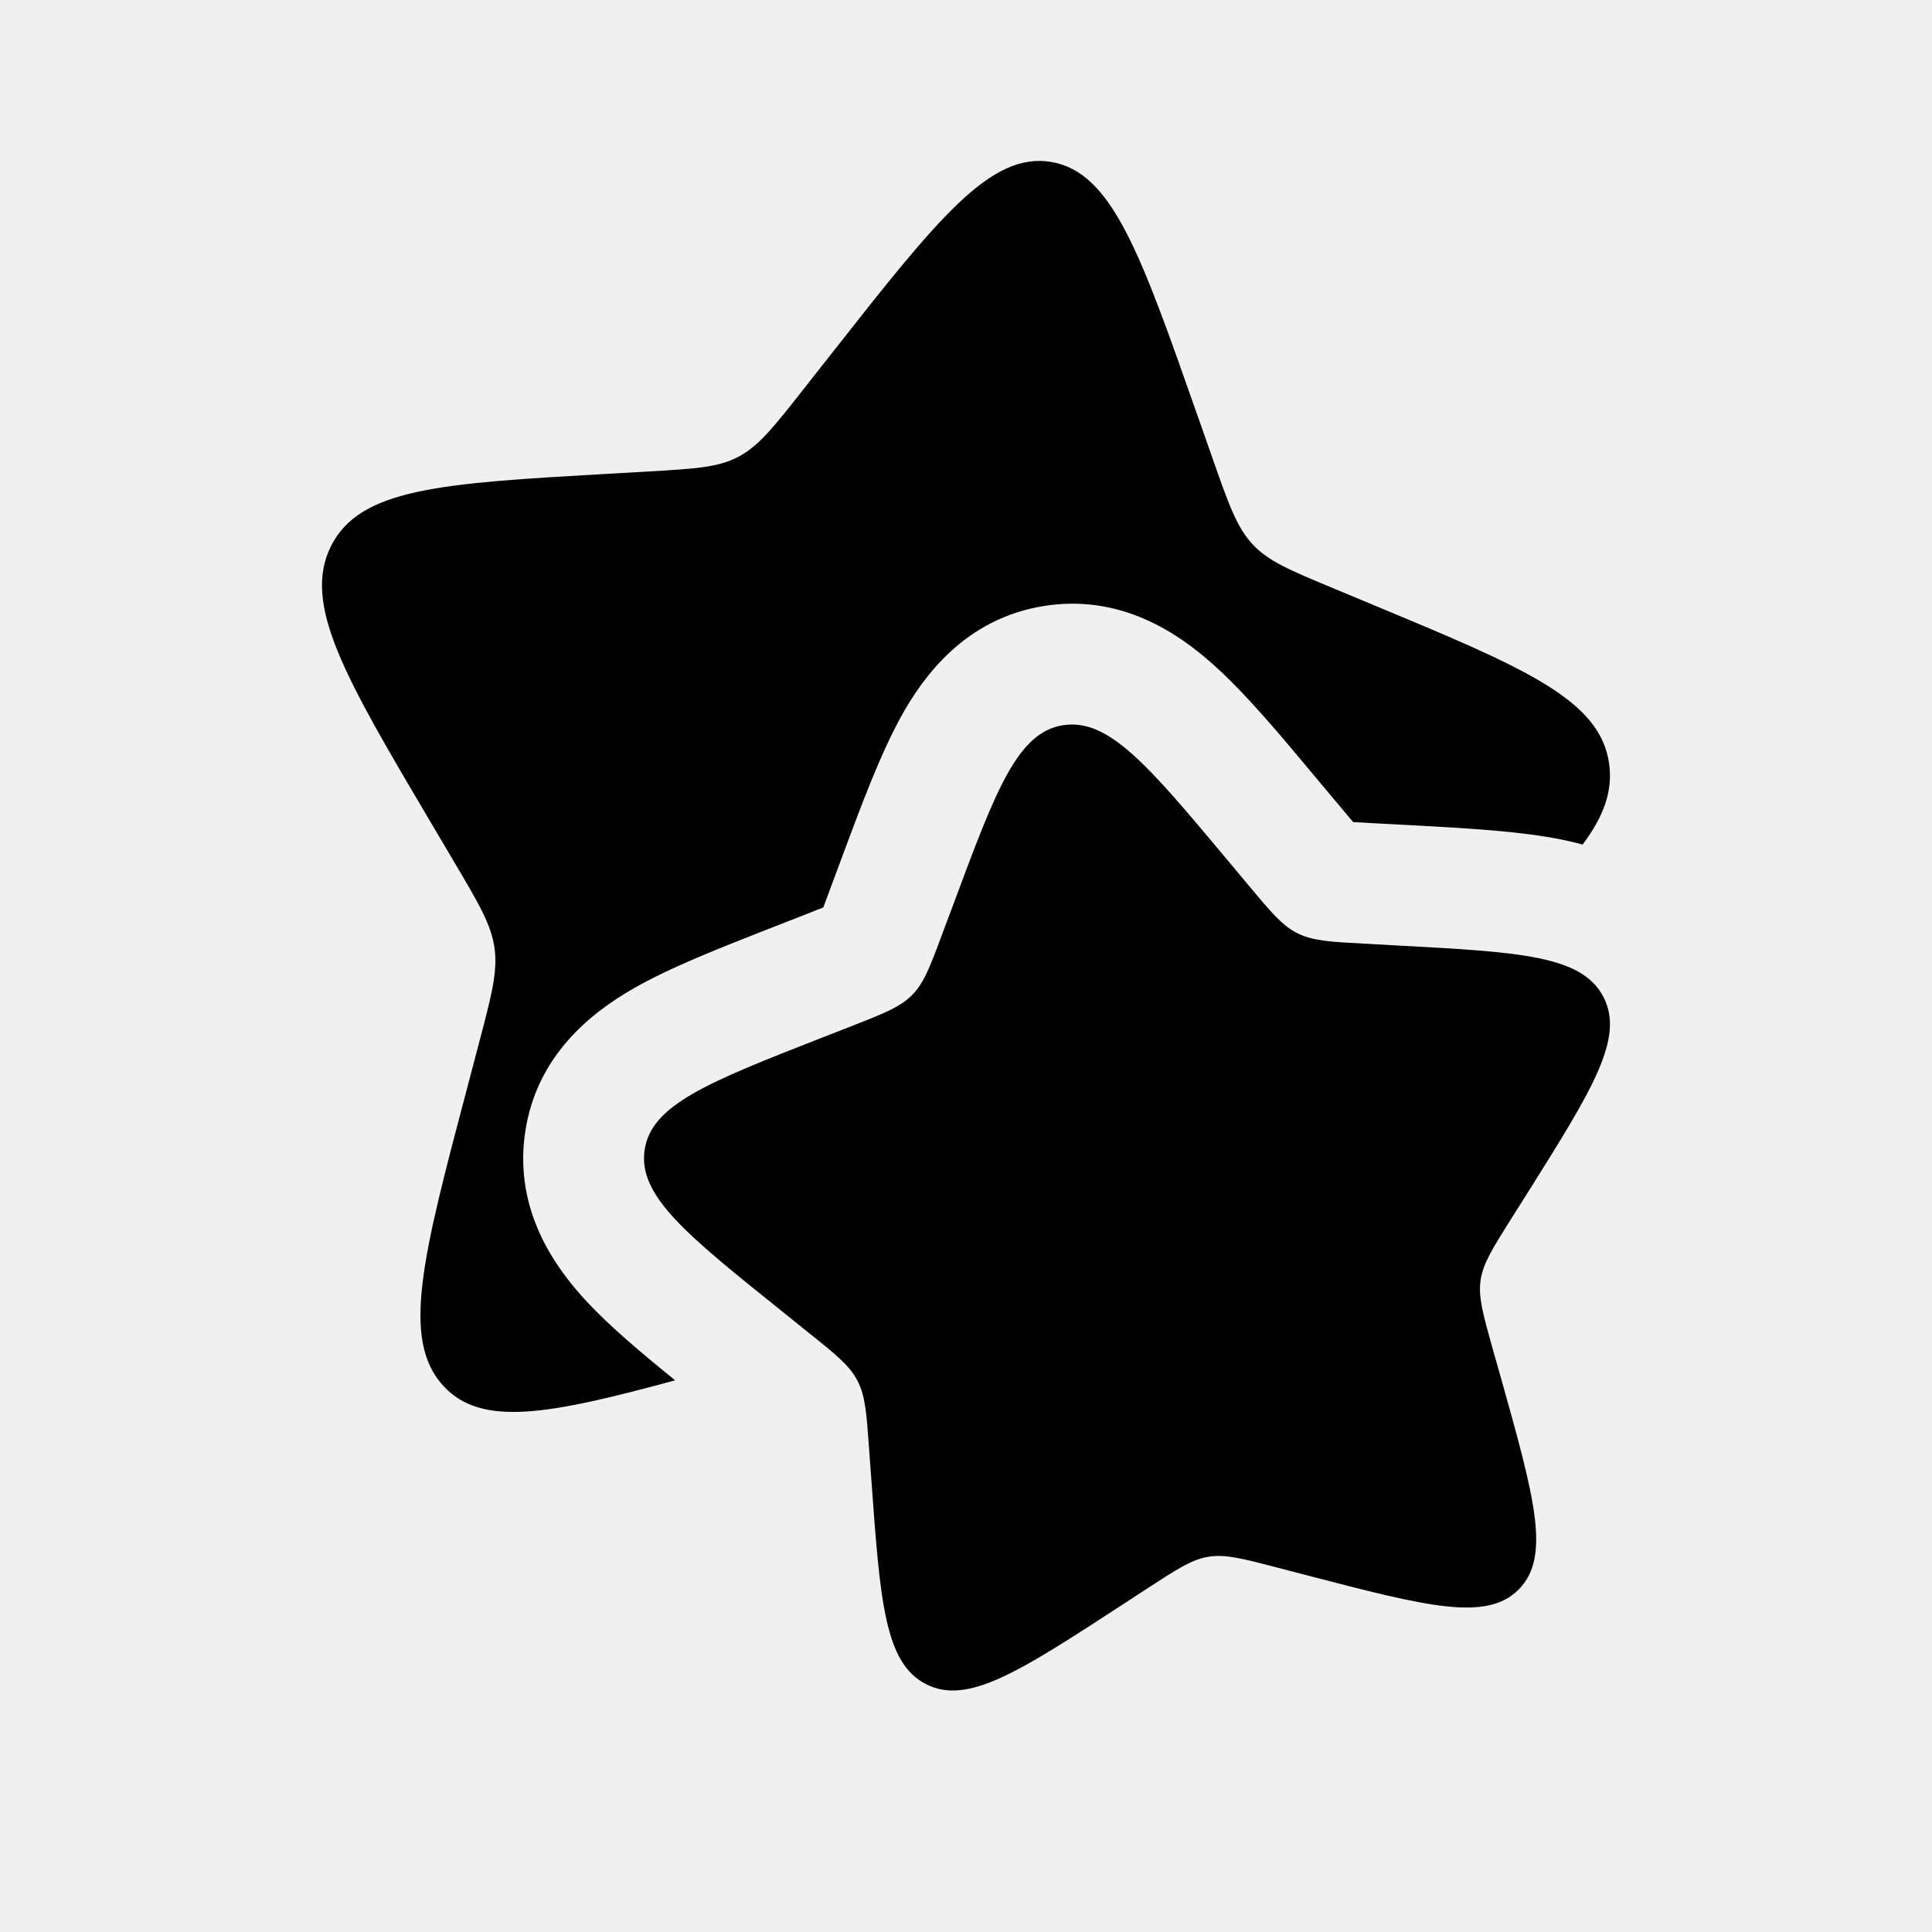
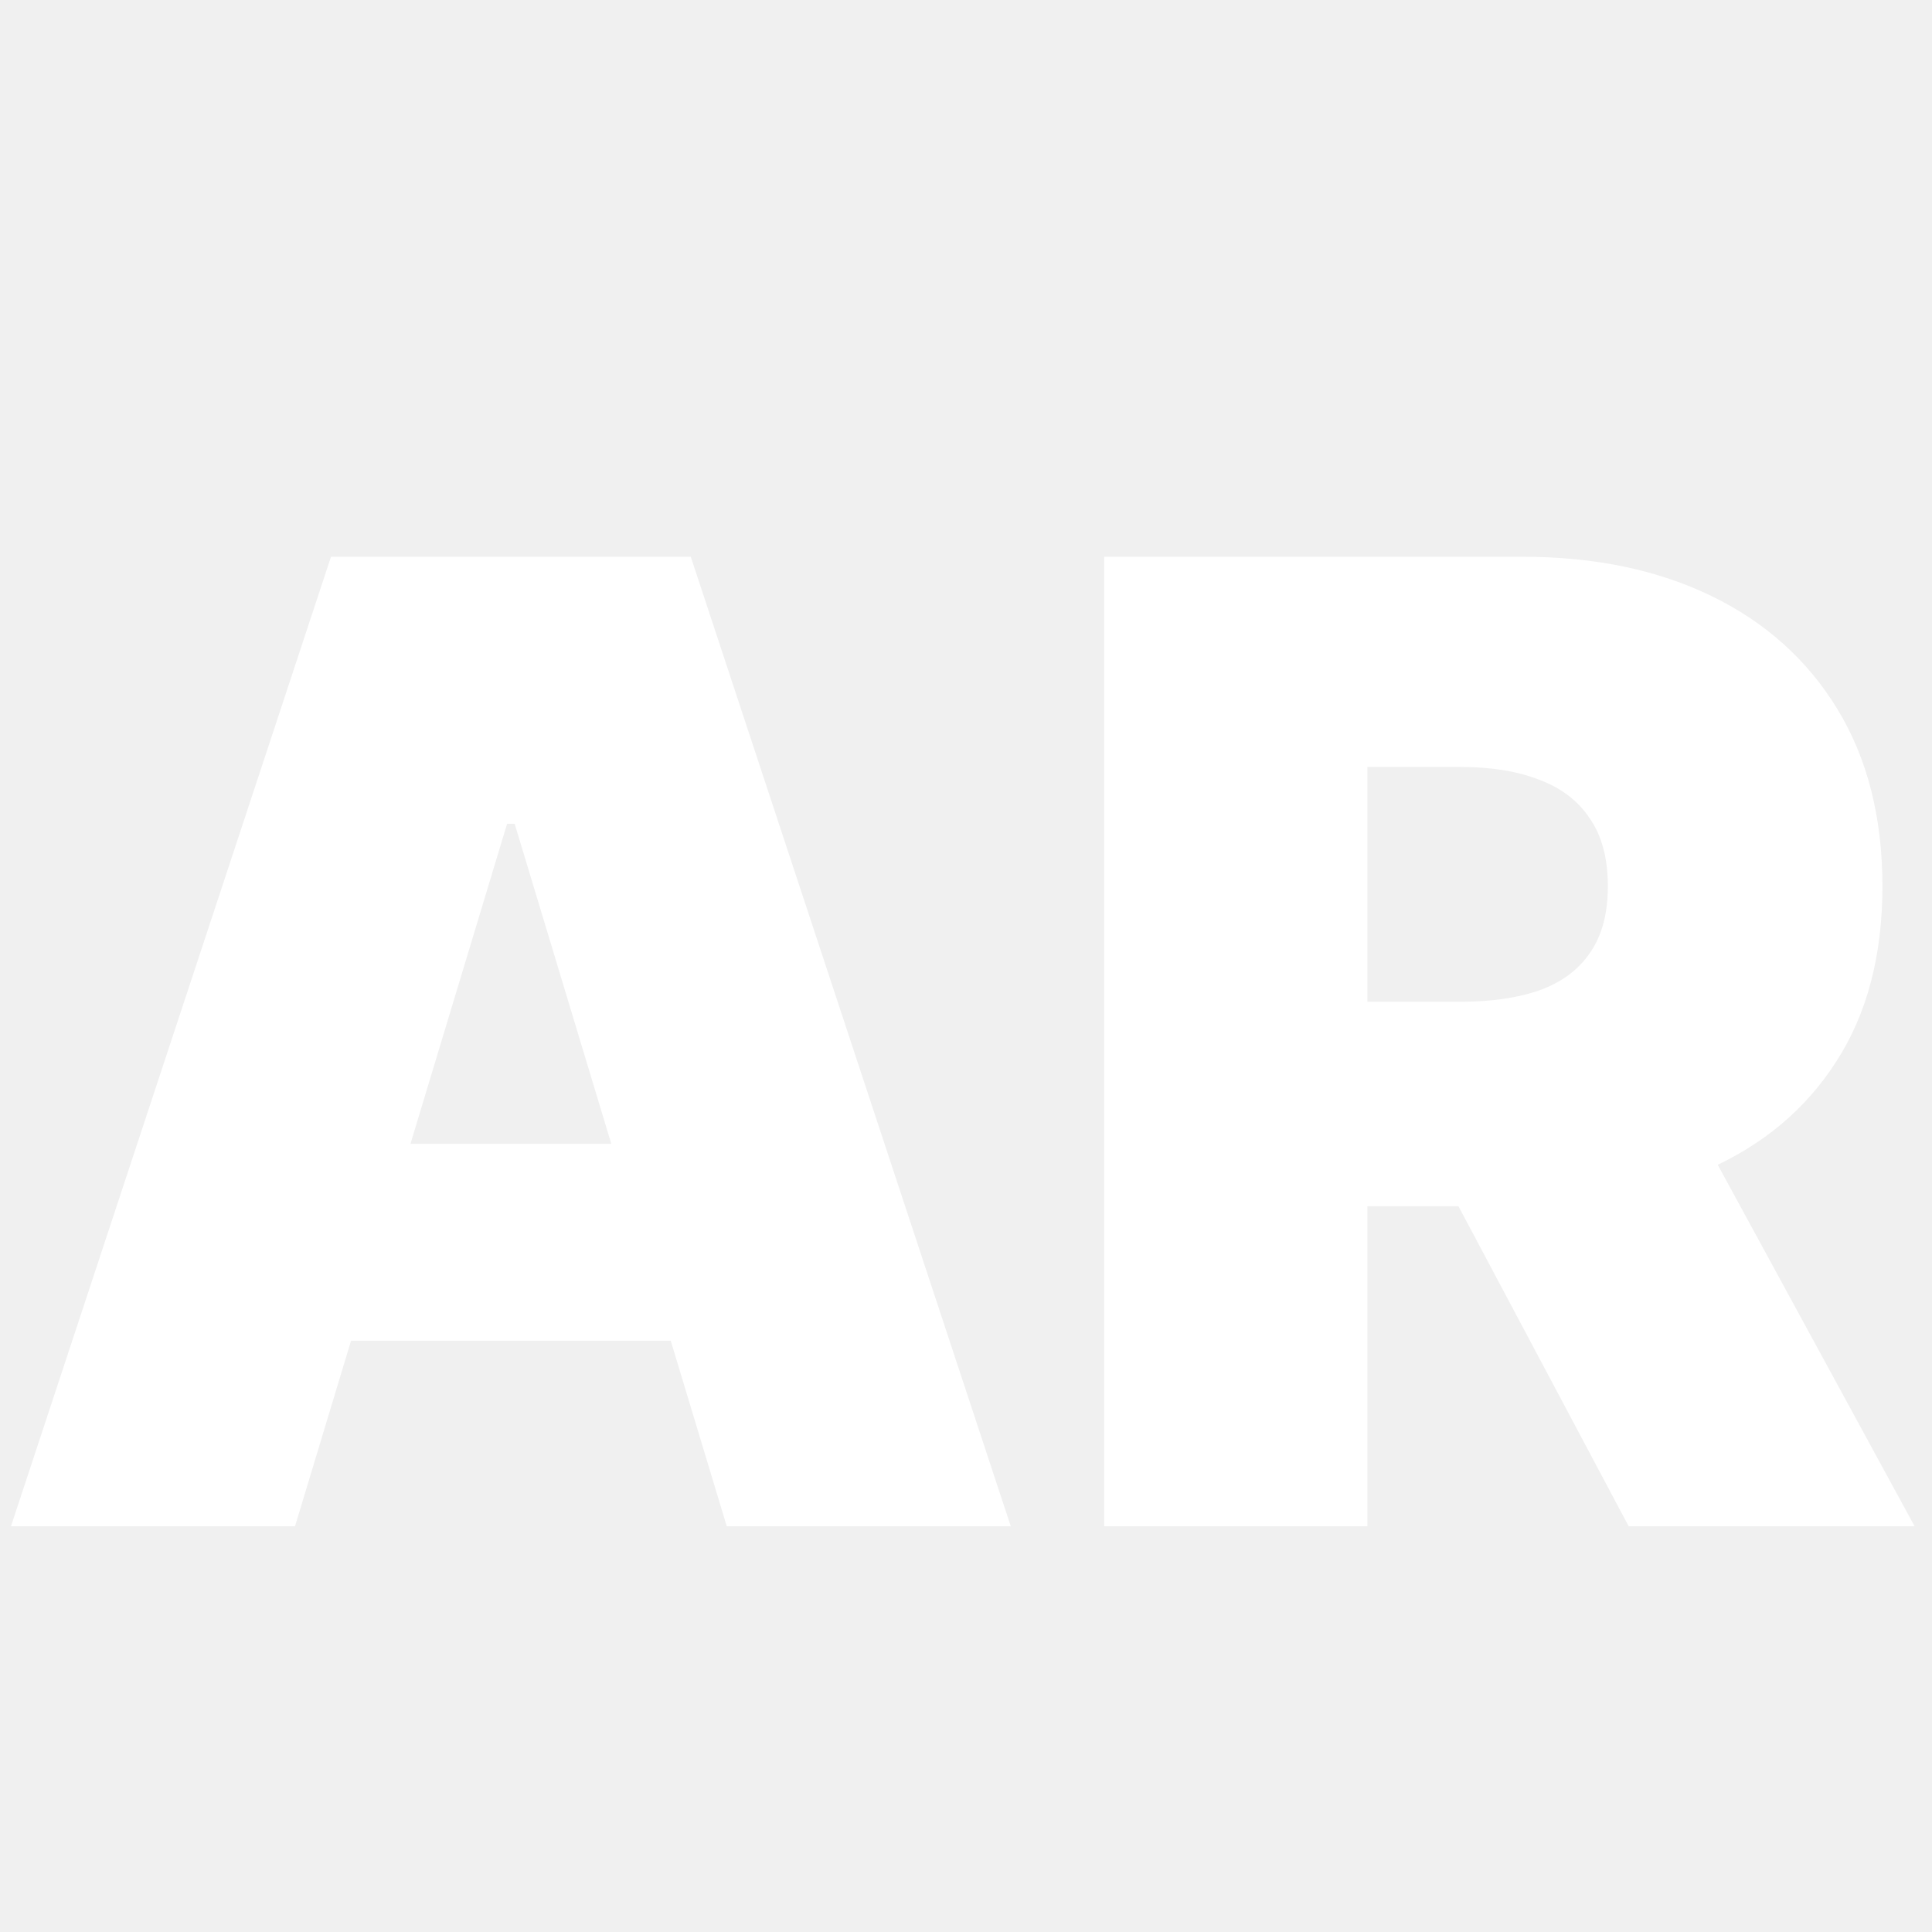
- <svg xmlns="http://www.w3.org/2000/svg" version="1.1" width="100" height="100">
-   <svg width="100" height="100" viewBox="0 0 24 24">
-     <g fill="currentColor">
-       <path d="M15.252 10.689c-.987-1.18-1.48-1.77-2.048-1.68c-.567.091-.832.803-1.362 2.227l-.138.368c-.15.405-.226.607-.373.756c-.146.149-.348.228-.75.386l-.367.143c-1.417.555-2.126.833-2.207 1.4c-.08.567.52 1.049 1.721 2.011l.31.25c.342.273.513.41.611.597c.1.187.115.404.146.837l.029.394c.11 1.523.166 2.285.683 2.545c.517.26 1.154-.155 2.427-.983l.329-.215c.362-.235.543-.353.75-.387c.208-.033.42.022.841.132l.385.1c1.485.386 2.228.58 2.629.173c.4-.407.193-1.144-.221-2.62l-.108-.38c-.117-.42-.176-.63-.147-.837c.03-.208.145-.39.374-.756l.21-.332c.807-1.285 1.21-1.927.94-2.438c-.269-.511-1.033-.553-2.562-.635l-.396-.022c-.434-.023-.652-.035-.841-.13c-.19-.095-.33-.263-.61-.599l-.255-.305Z" />
-       <path d="m14.878 5.167l.183.522c.201.573.302.86.497 1.07c.196.212.464.324 1.001.547l.489.204c1.89.786 2.835 1.18 2.942 1.983c.045.334-.067.648-.33.998a4.151 4.151 0 0 0-.254-.06c-.526-.107-1.195-.143-1.877-.18l-.49-.026l-.23-.013l-.151-.18l-.316-.377c-.44-.528-.87-1.043-1.272-1.401c-.427-.382-1.141-.88-2.103-.726c-.972.156-1.49.863-1.77 1.367c-.259.468-.492 1.094-.728 1.727l-.17.458l-.072.193c-.054.02-.116.045-.193.076l-.456.178c-.63.247-1.253.49-1.717.757c-.498.287-1.2.817-1.339 1.793c-.137.967.378 1.673.767 2.092c.29.311.681.64 1.098.978c-1.569.425-2.403.584-2.877.072c-.534-.576-.258-1.62.295-3.71l.142-.54c.157-.595.236-.891.197-1.186c-.04-.294-.193-.553-.499-1.07l-.278-.47C4.29 8.422 3.752 7.512 4.11 6.787c.36-.724 1.379-.783 3.418-.9l.527-.03c.58-.034.869-.05 1.122-.185c.252-.135.439-.372.813-.848l.34-.432c1.316-1.673 1.974-2.509 2.73-2.38s1.11 1.137 1.817 3.154Z" />
-     </g>
-   </svg>
-   <style>@media (prefers-color-scheme: light) { :root { filter: none; } }
- @media (prefers-color-scheme: dark) { :root { filter: invert(100%); } }
- </style>
+ <svg xmlns="http://www.w3.org/2000/svg" width="100" height="100" viewBox="0 0 100 100" fill="none">
+   <g clip-path="url(#clip0_138_2)">
+     <path d="M15.27 79H0.568L17.132 28.818H35.754L52.318 79H37.617L26.639 42.638H26.247L15.27 79ZM12.526 59.202H40.165V69.395H12.526V59.202ZM57.151 79V28.818H78.812C82.536 28.818 85.795 29.496 88.588 30.852C91.382 32.208 93.554 34.16 95.106 36.708C96.658 39.256 97.434 42.311 97.434 45.872C97.434 49.466 96.634 52.496 95.033 54.963C93.448 57.429 91.219 59.291 88.344 60.549C85.485 61.807 82.144 62.436 78.322 62.436H65.384V51.851H75.578C77.178 51.851 78.542 51.655 79.669 51.263C80.813 50.854 81.687 50.209 82.291 49.327C82.912 48.445 83.222 47.293 83.222 45.872C83.222 44.435 82.912 43.267 82.291 42.368C81.687 41.453 80.813 40.784 79.669 40.359C78.542 39.918 77.178 39.697 75.578 39.697H70.775V79H57.151ZM86.555 55.967L99.1 79H84.3L72.049 55.967H86.555Z" fill="white" />
+   </g>
+   <defs>
+     <clipPath id="clip0_138_2">
+       <rect width="100" height="100" fill="white" />
+     </clipPath>
+   </defs>
</svg>
